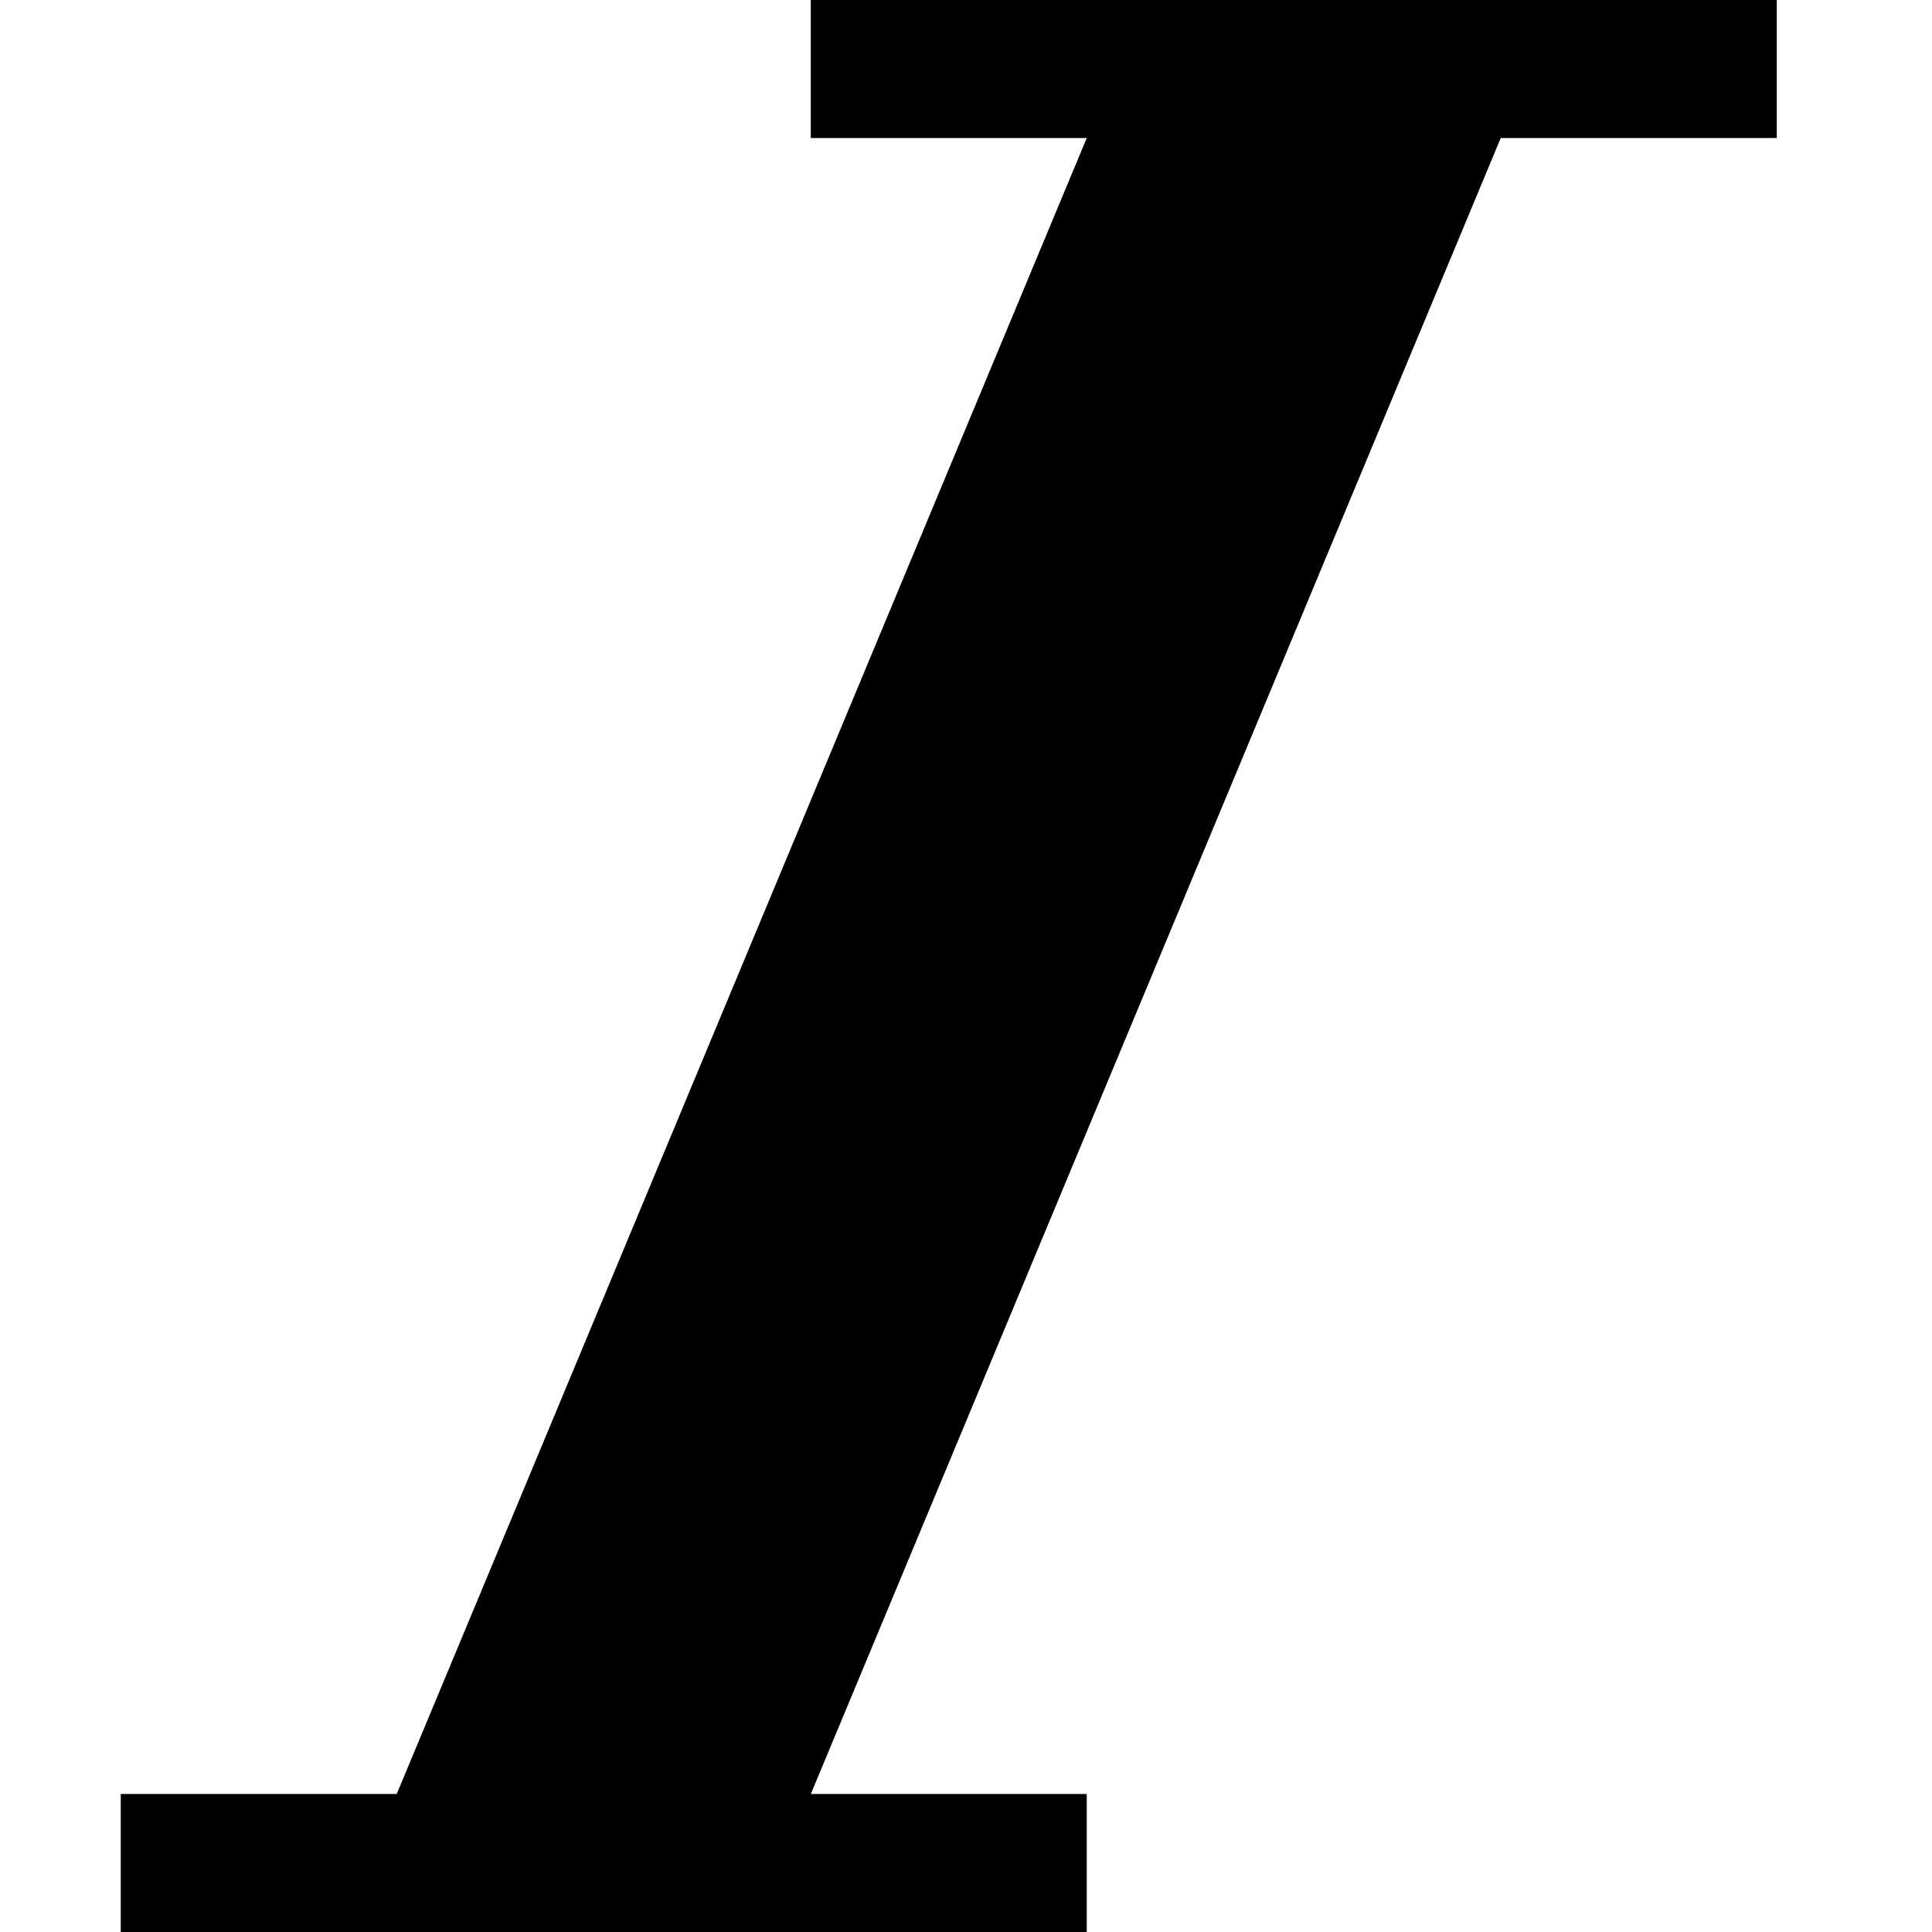
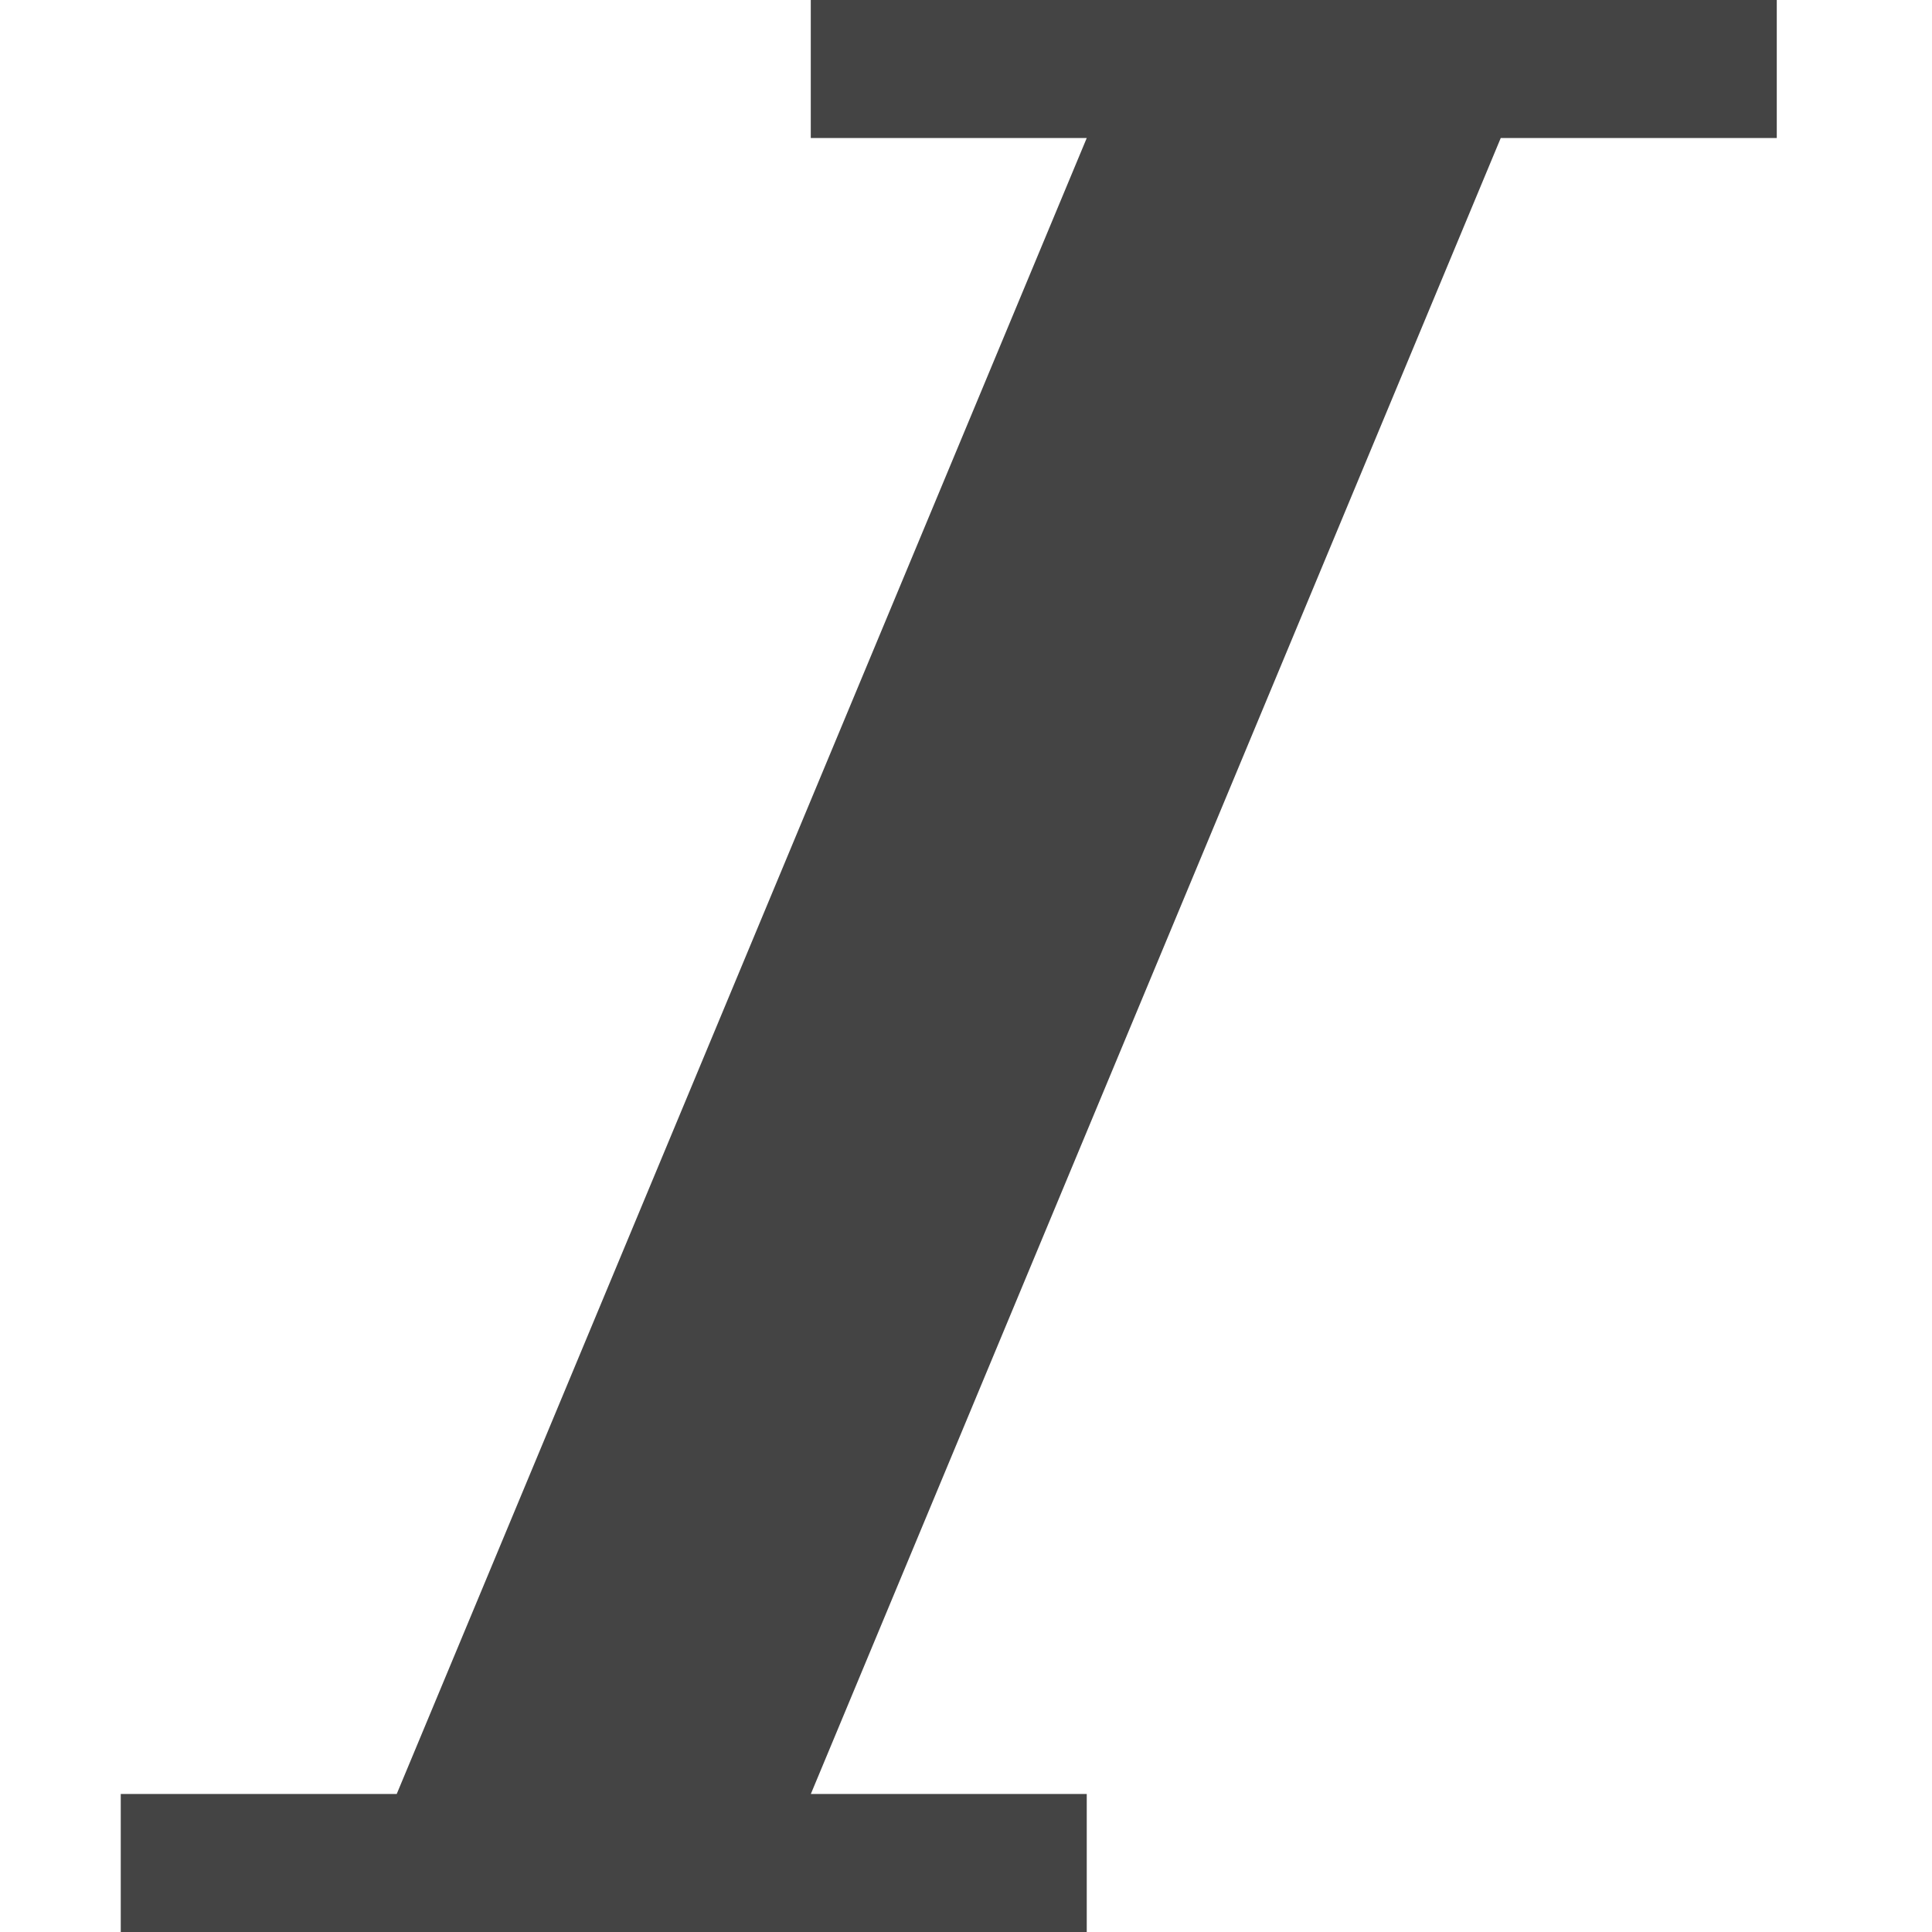
<svg xmlns="http://www.w3.org/2000/svg" width="32" height="32" viewBox="0 0 32 32">
-   <g class="nc-icon-wrapper" fill="#000000">
+   <g class="nc-icon-wrapper" fill="#444444">
    <path d="M29.429 0v2.286h-4.572L13.43 29.714H18V32H2v-2.286h4.571L18 2.286h-4.571V0h16z" />
  </g>
</svg>
